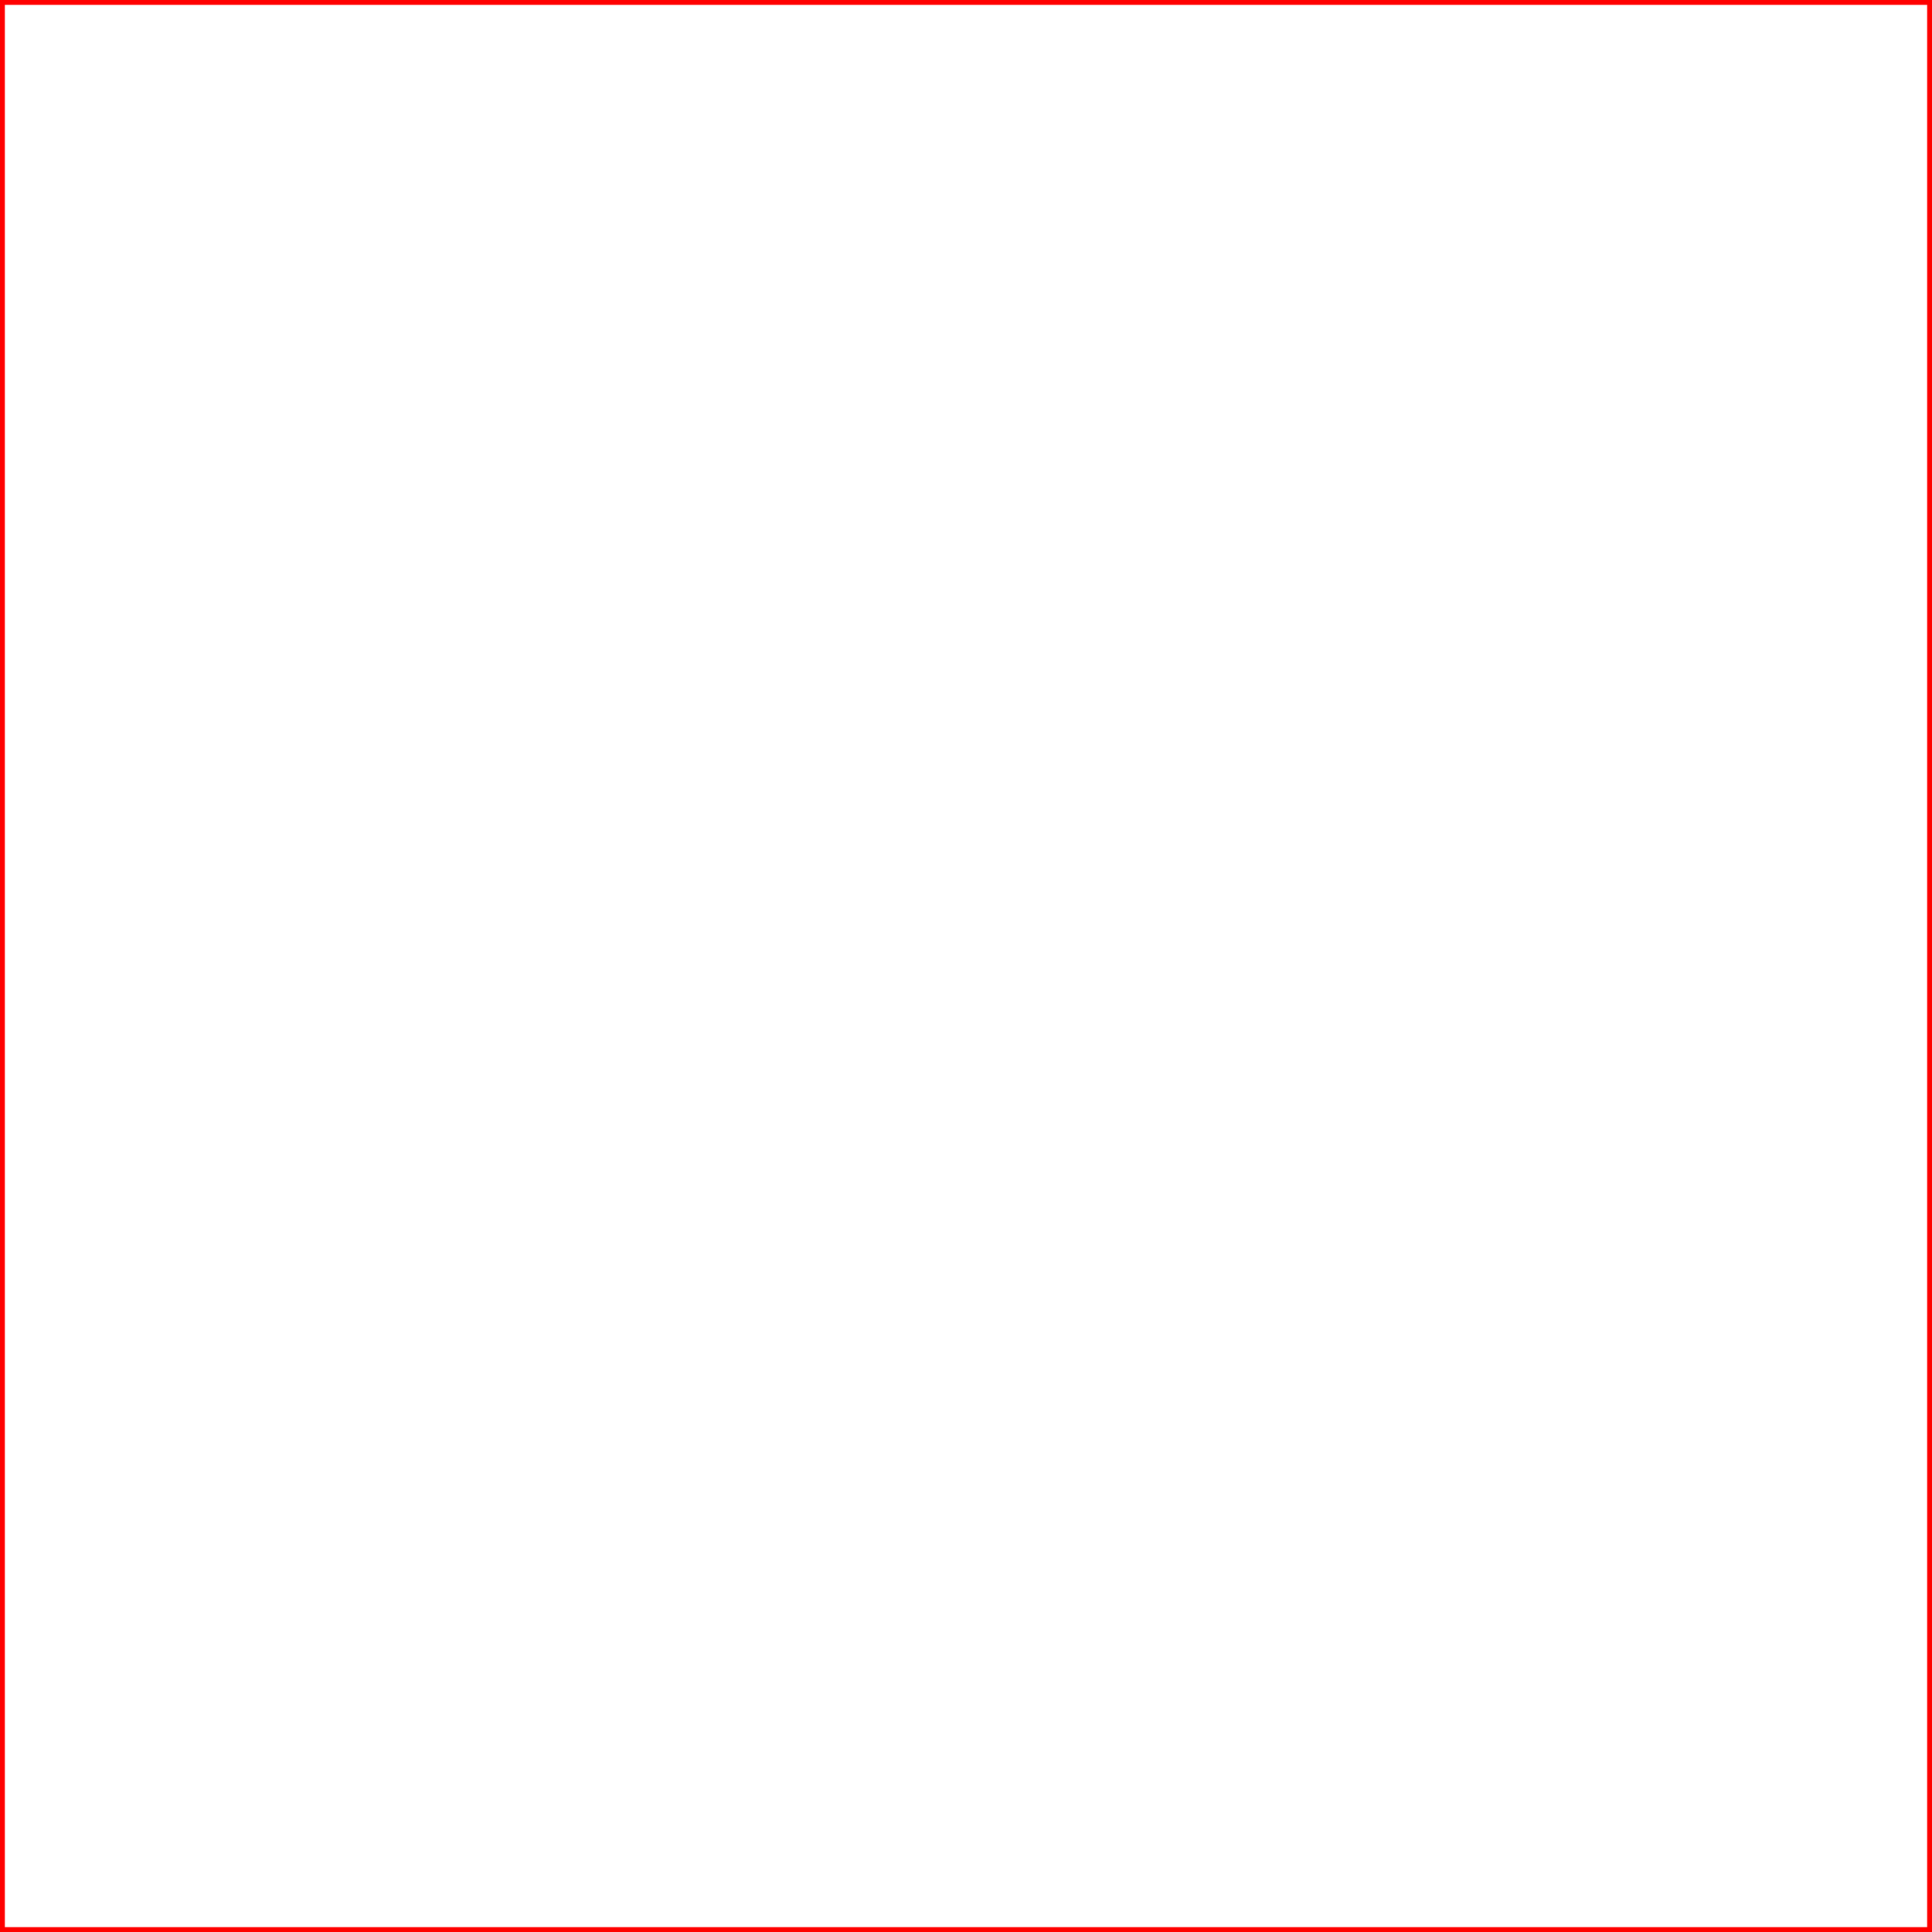
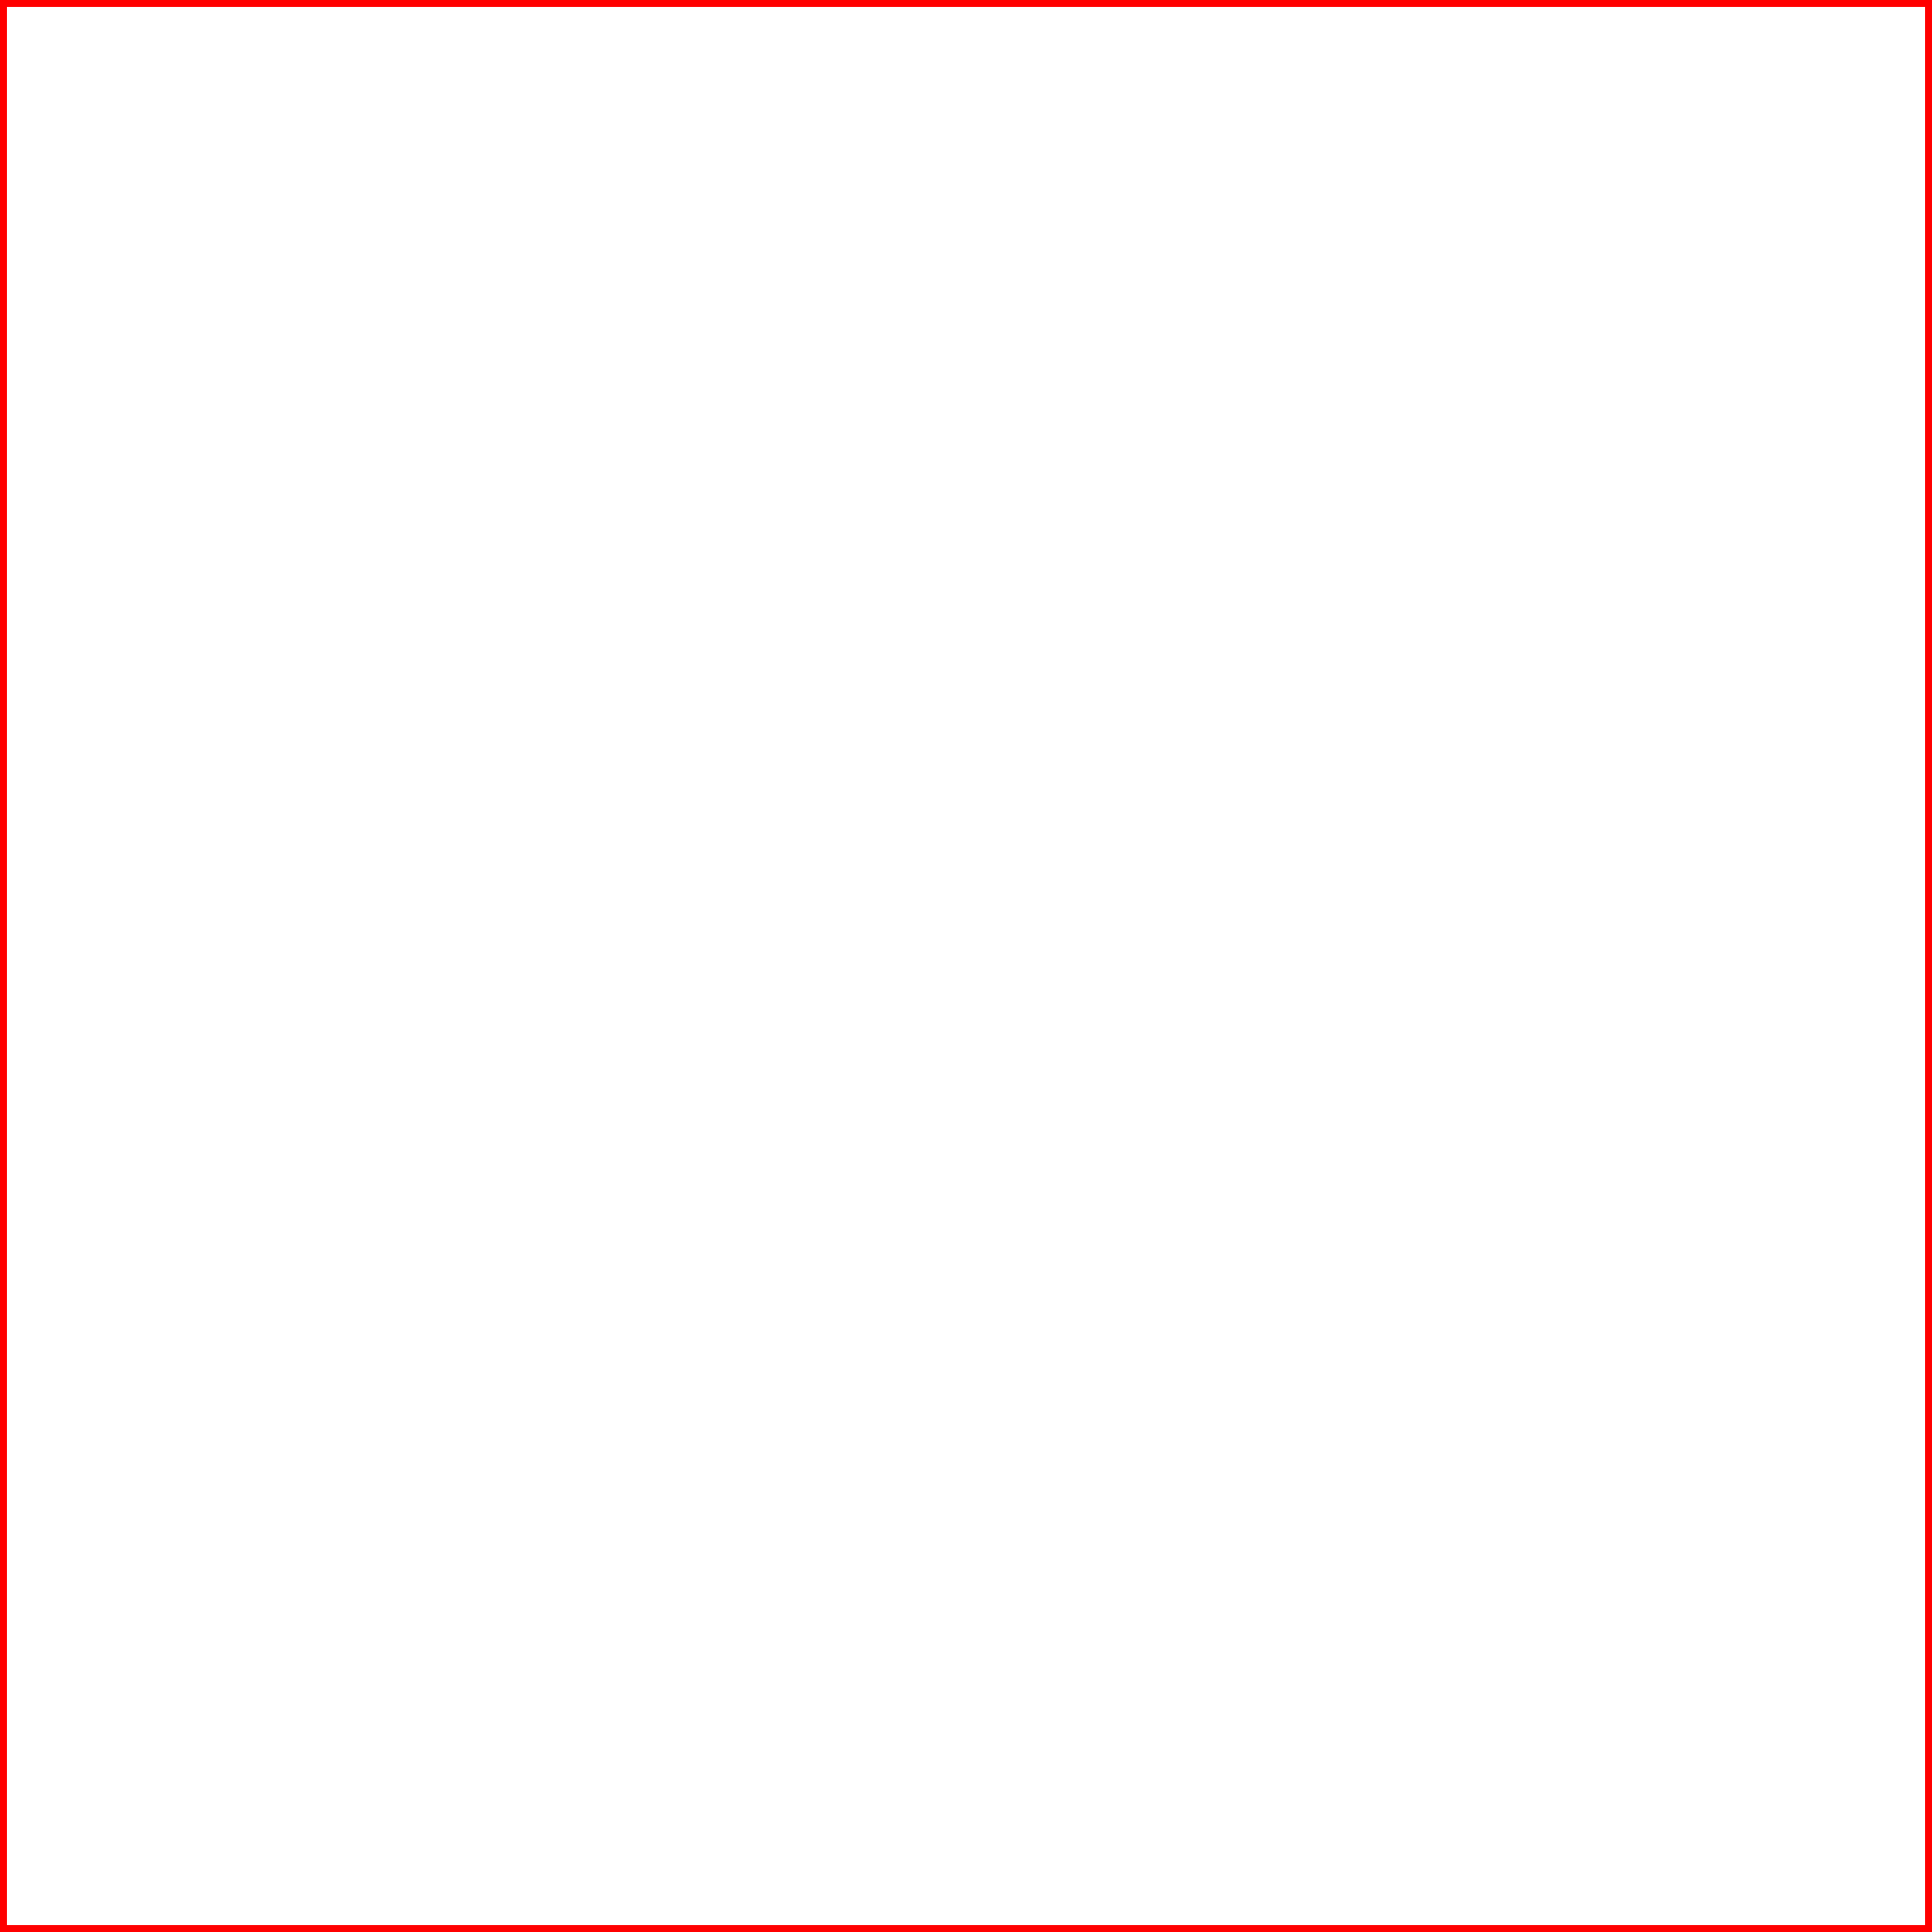
- <svg xmlns="http://www.w3.org/2000/svg" width="20.000mm" height="20.000mm" viewBox="0 0 20.000 20.000">
-   <polygon points="0.00,20.00 20.00,20.00 20.00,0.00 0.00,0.00" fill="none" stroke="#ff0000" stroke-width="0.1" />
+ <svg xmlns="http://www.w3.org/2000/svg" width="14.000mm" height="14.000mm" viewBox="0 0 14.000 14.000">
+   <polygon points="0.00,14.00 14.00,14.00 14.00,0.00 0.00,0.00" fill="none" stroke="#ff0000" stroke-width="0.1" />
</svg>
